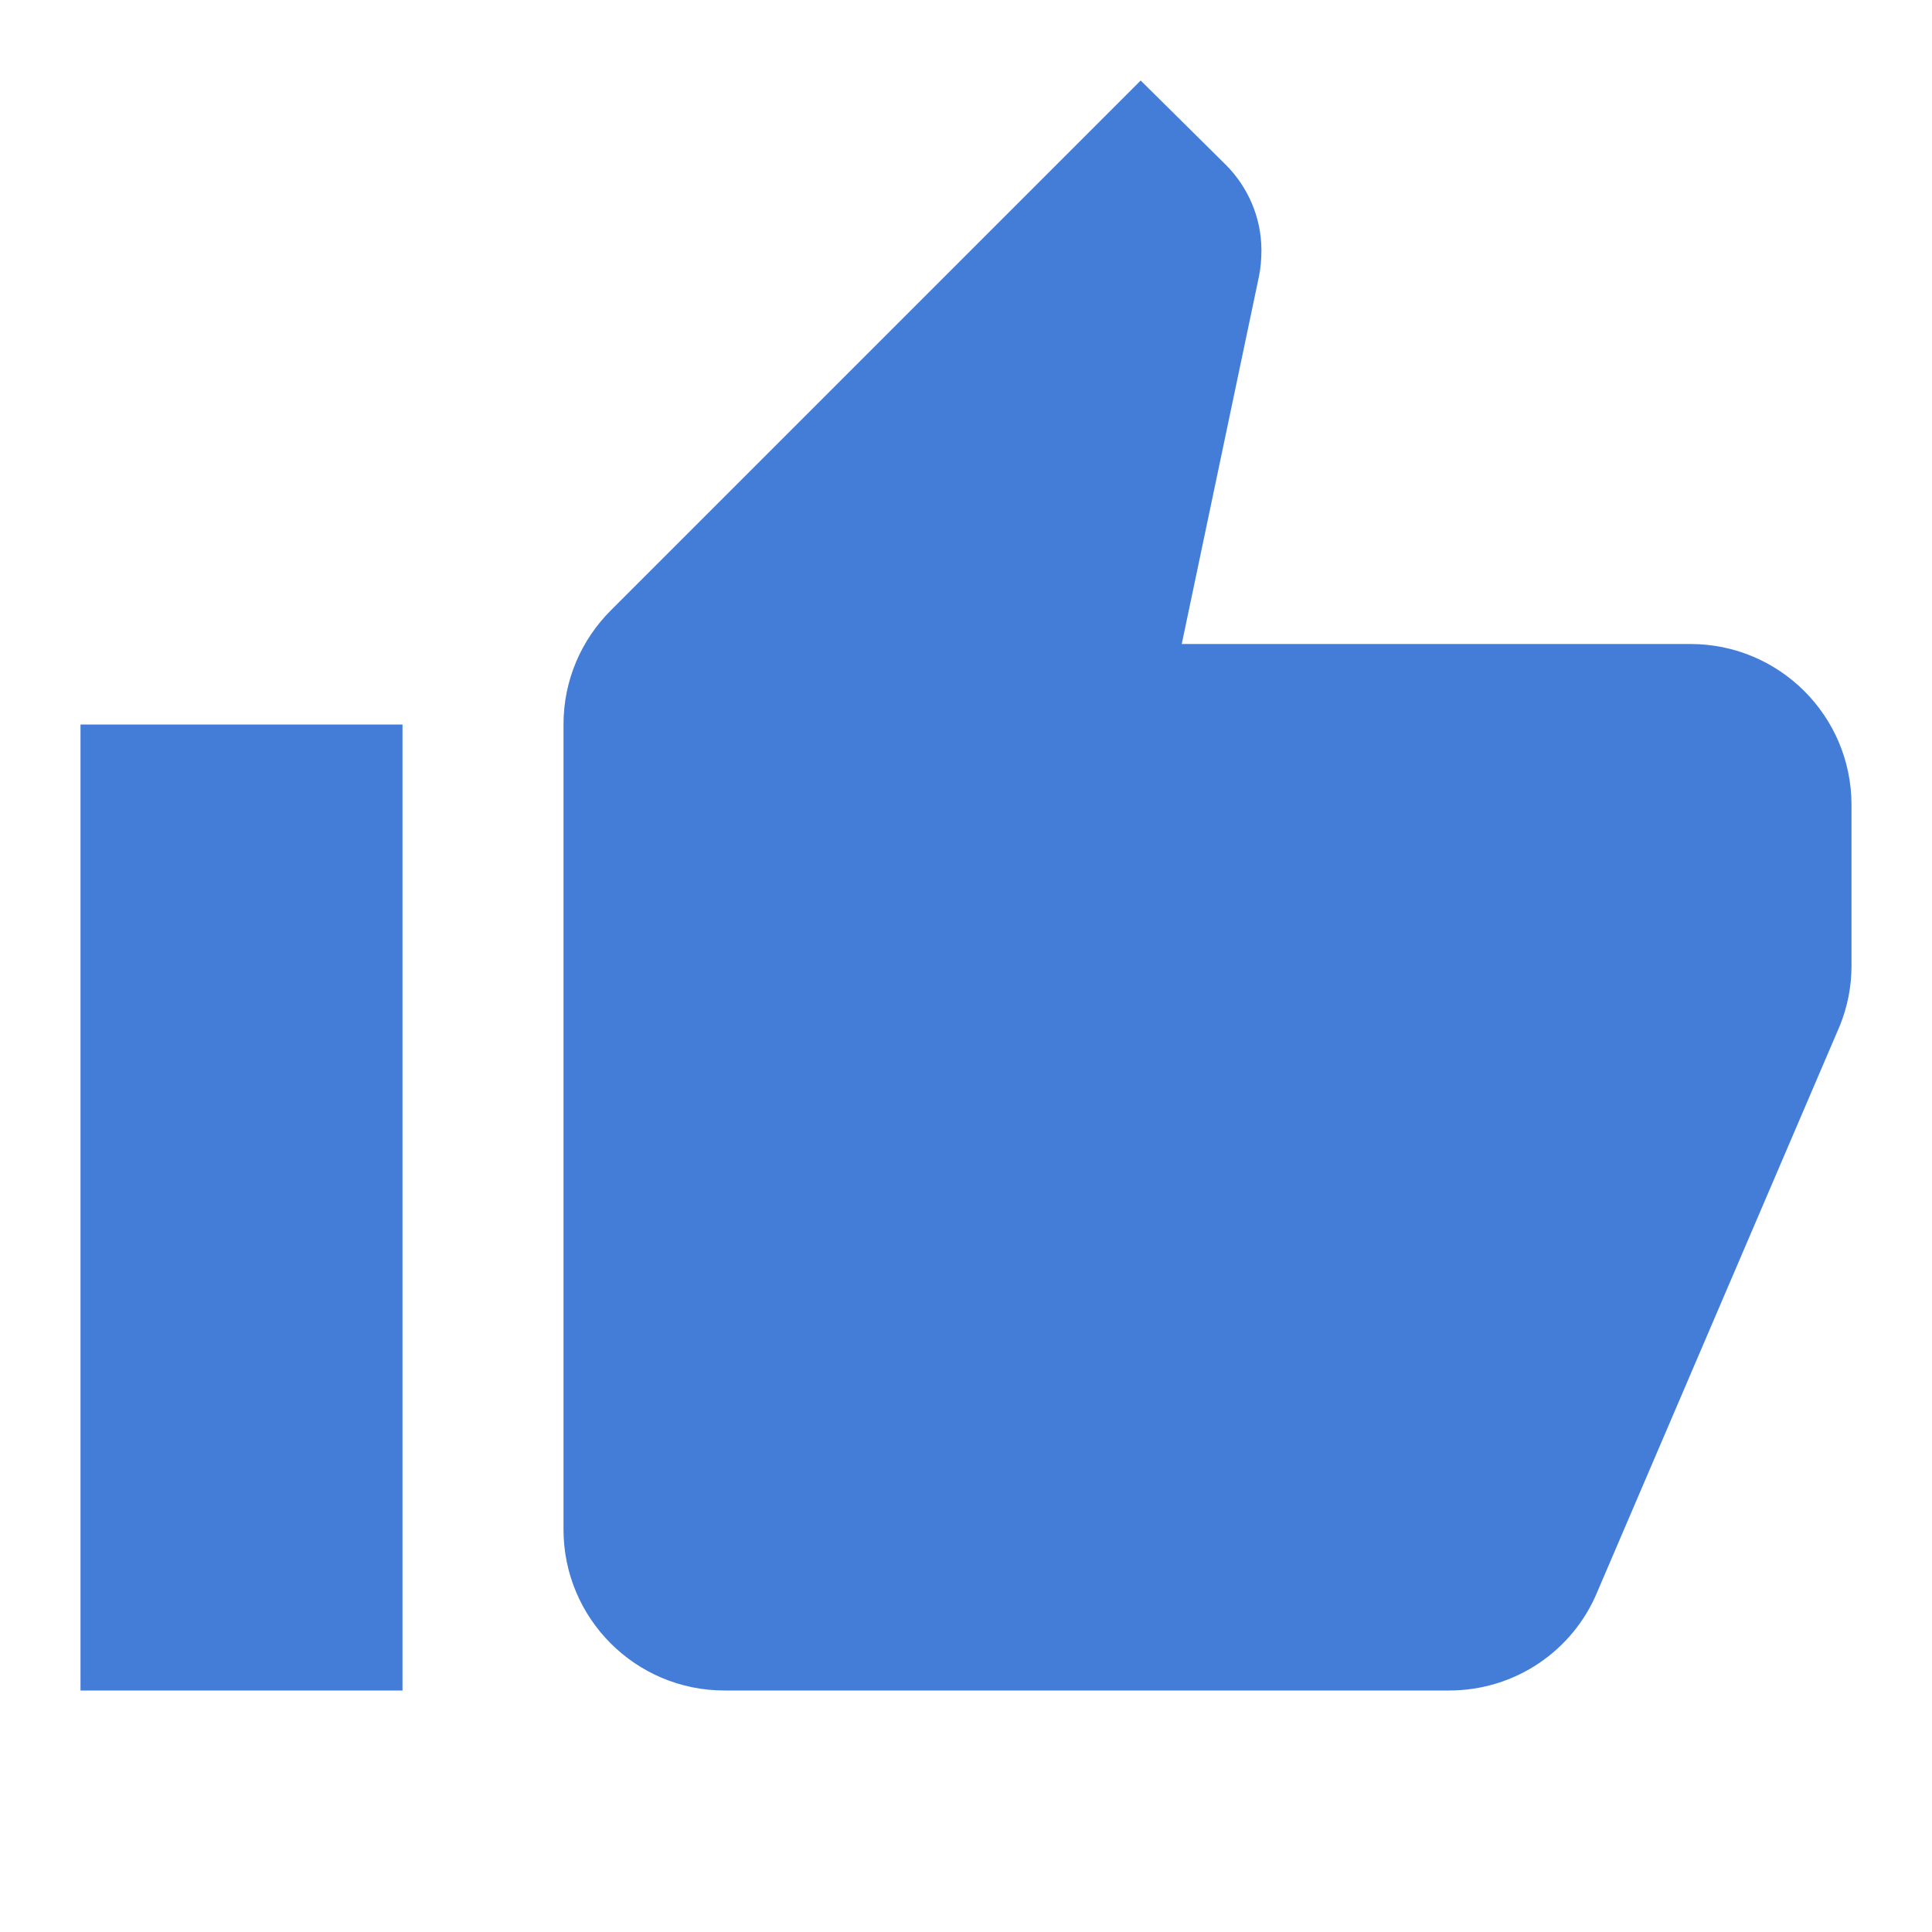
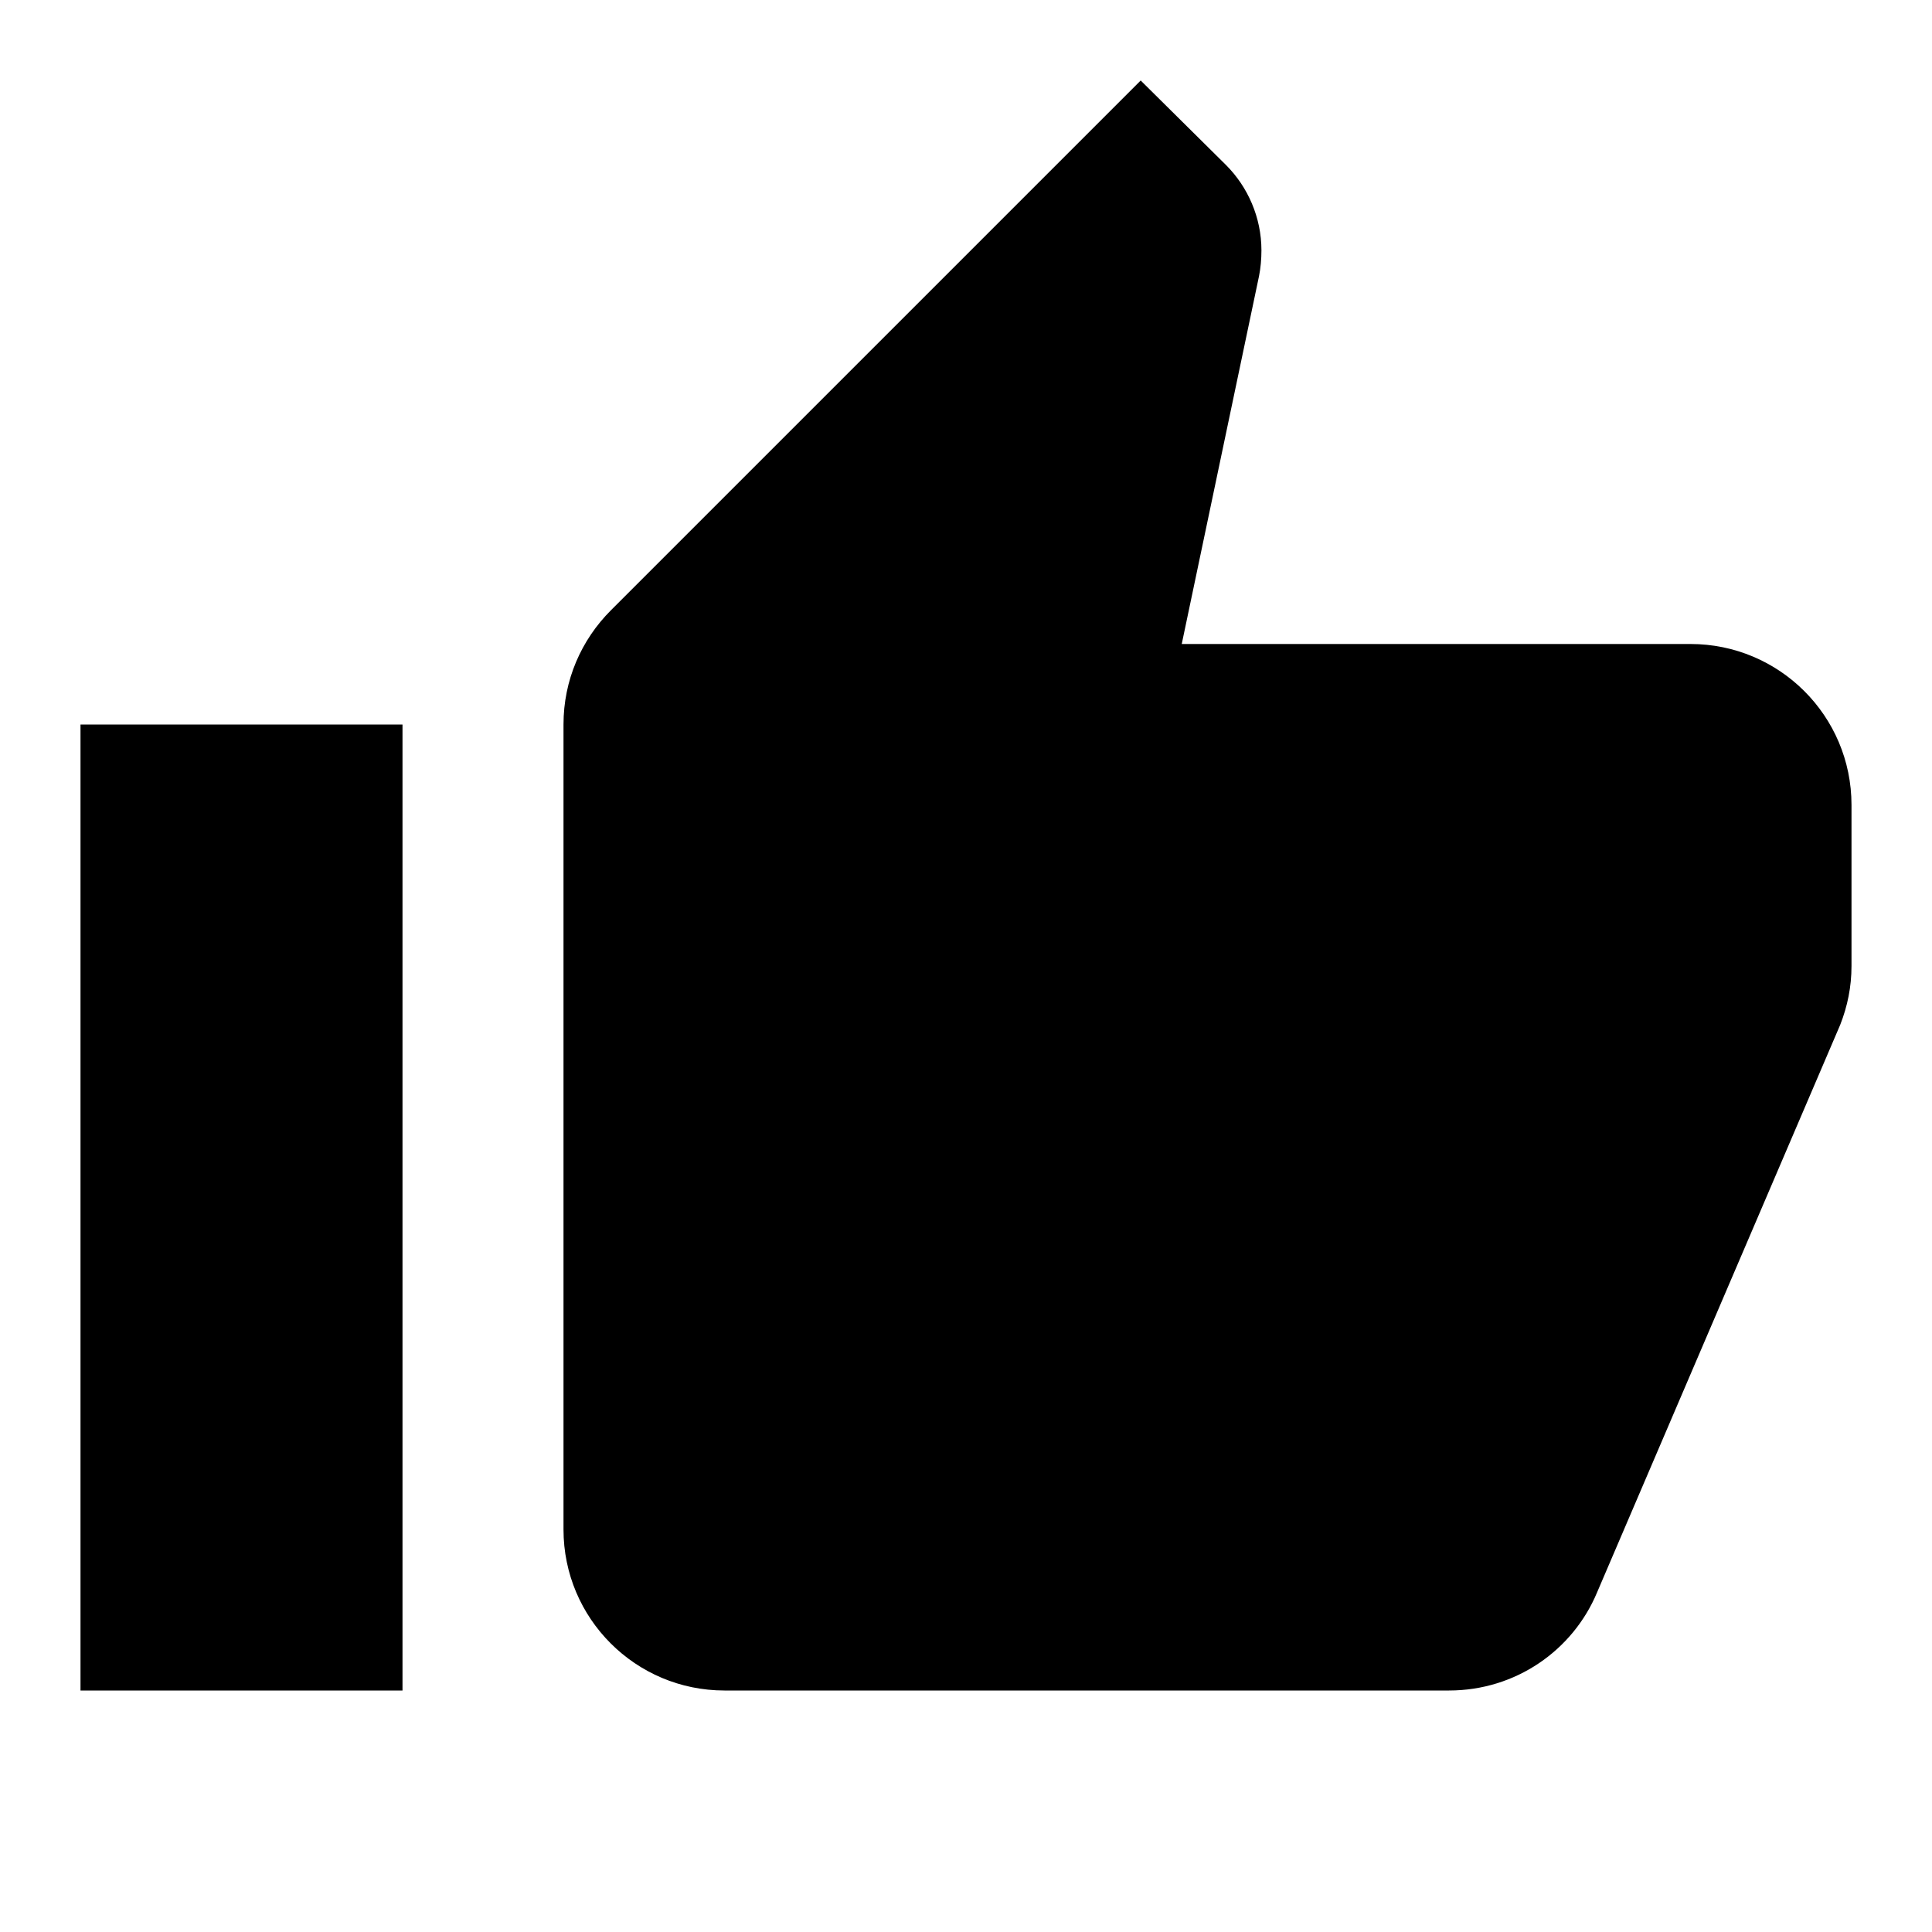
<svg xmlns="http://www.w3.org/2000/svg" viewBox="0 0 24 24">
-   <path fill="#447dd8" d="M23,10C23,8.89 22.1,8 21,8H14.68L15.64,3.43C15.66,3.33 15.67,3.22 15.67,3.11C15.67,2.7 15.5,2.32 15.23,2.05L14.17,1L7.59,7.58C7.22,7.95 7,8.45 7,9V19A2,2 0 0,0 9,21H18C18.83,21 19.54,20.5 19.84,19.78L22.86,12.73C22.95,12.5 23,12.26 23,12V10.08L23,10M1,21H5V9H1V21Z" />
+   <path d="M23,10C23,8.89 22.1,8 21,8H14.68L15.64,3.43C15.66,3.33 15.67,3.22 15.67,3.11C15.67,2.7 15.5,2.32 15.23,2.05L14.17,1L7.59,7.58C7.22,7.95 7,8.45 7,9V19A2,2 0 0,0 9,21H18C18.83,21 19.54,20.5 19.84,19.78L22.86,12.73C22.95,12.5 23,12.26 23,12V10.08L23,10M1,21H5V9H1V21Z" />
</svg>
